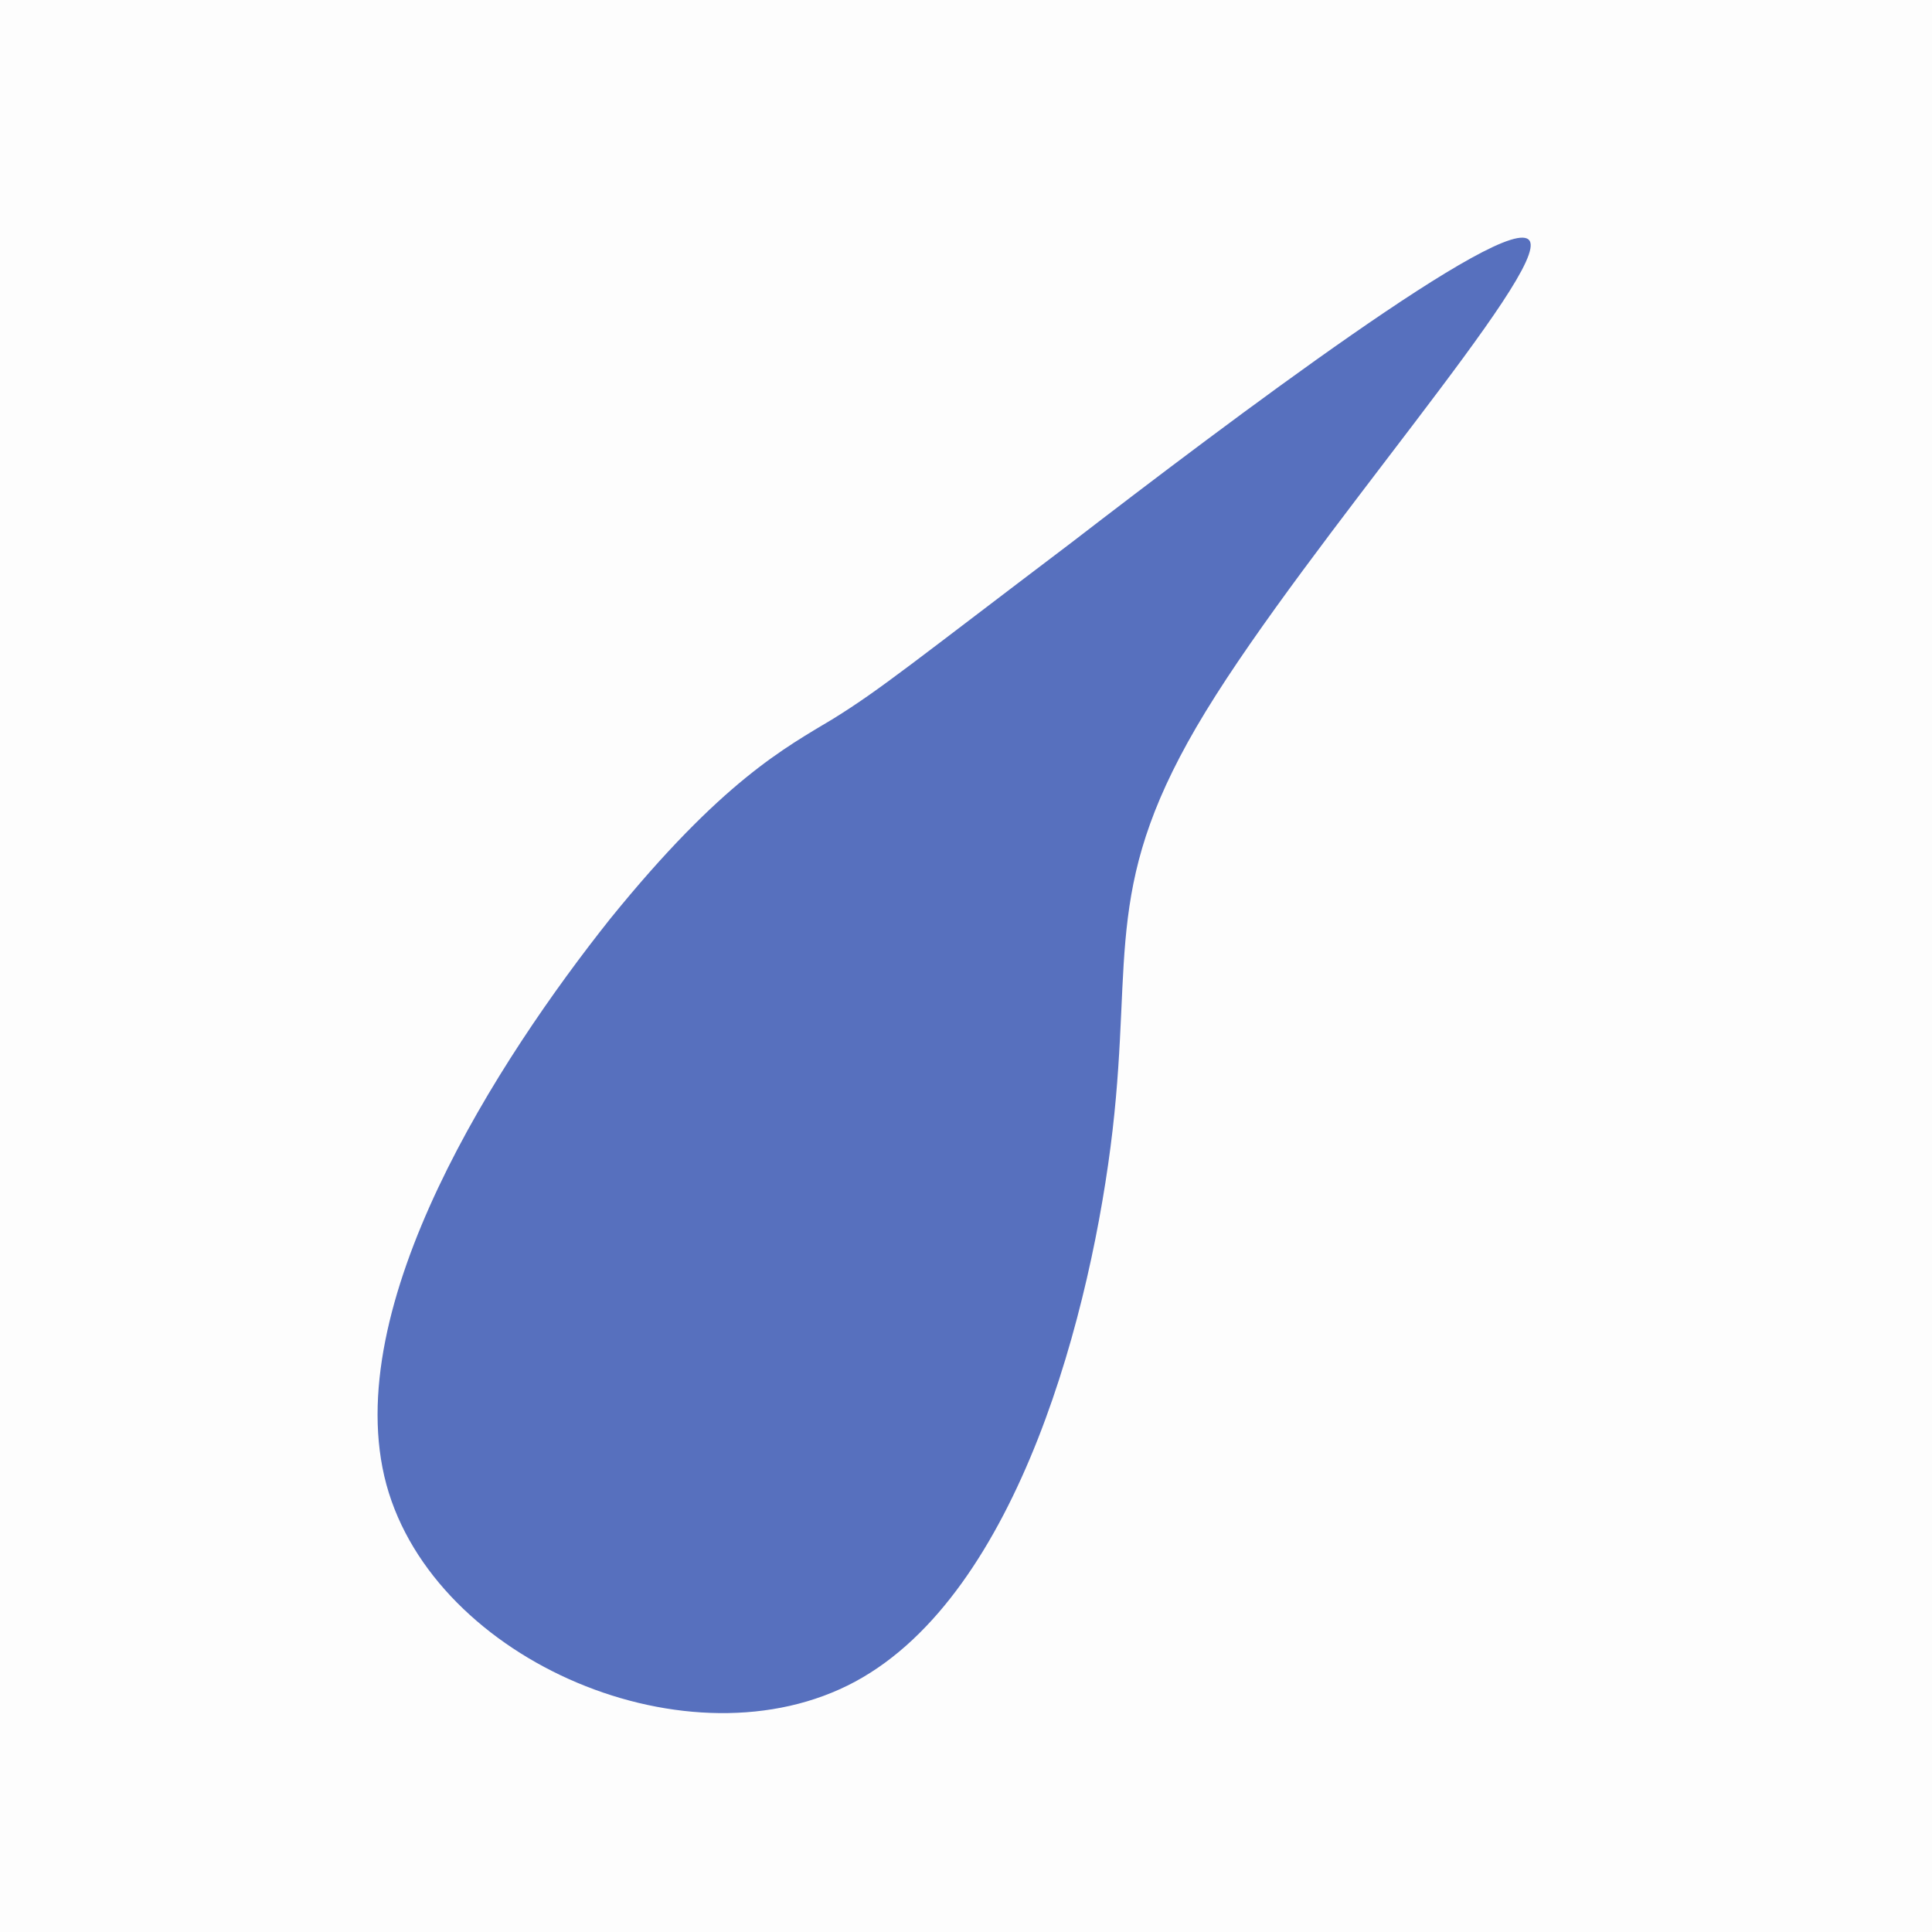
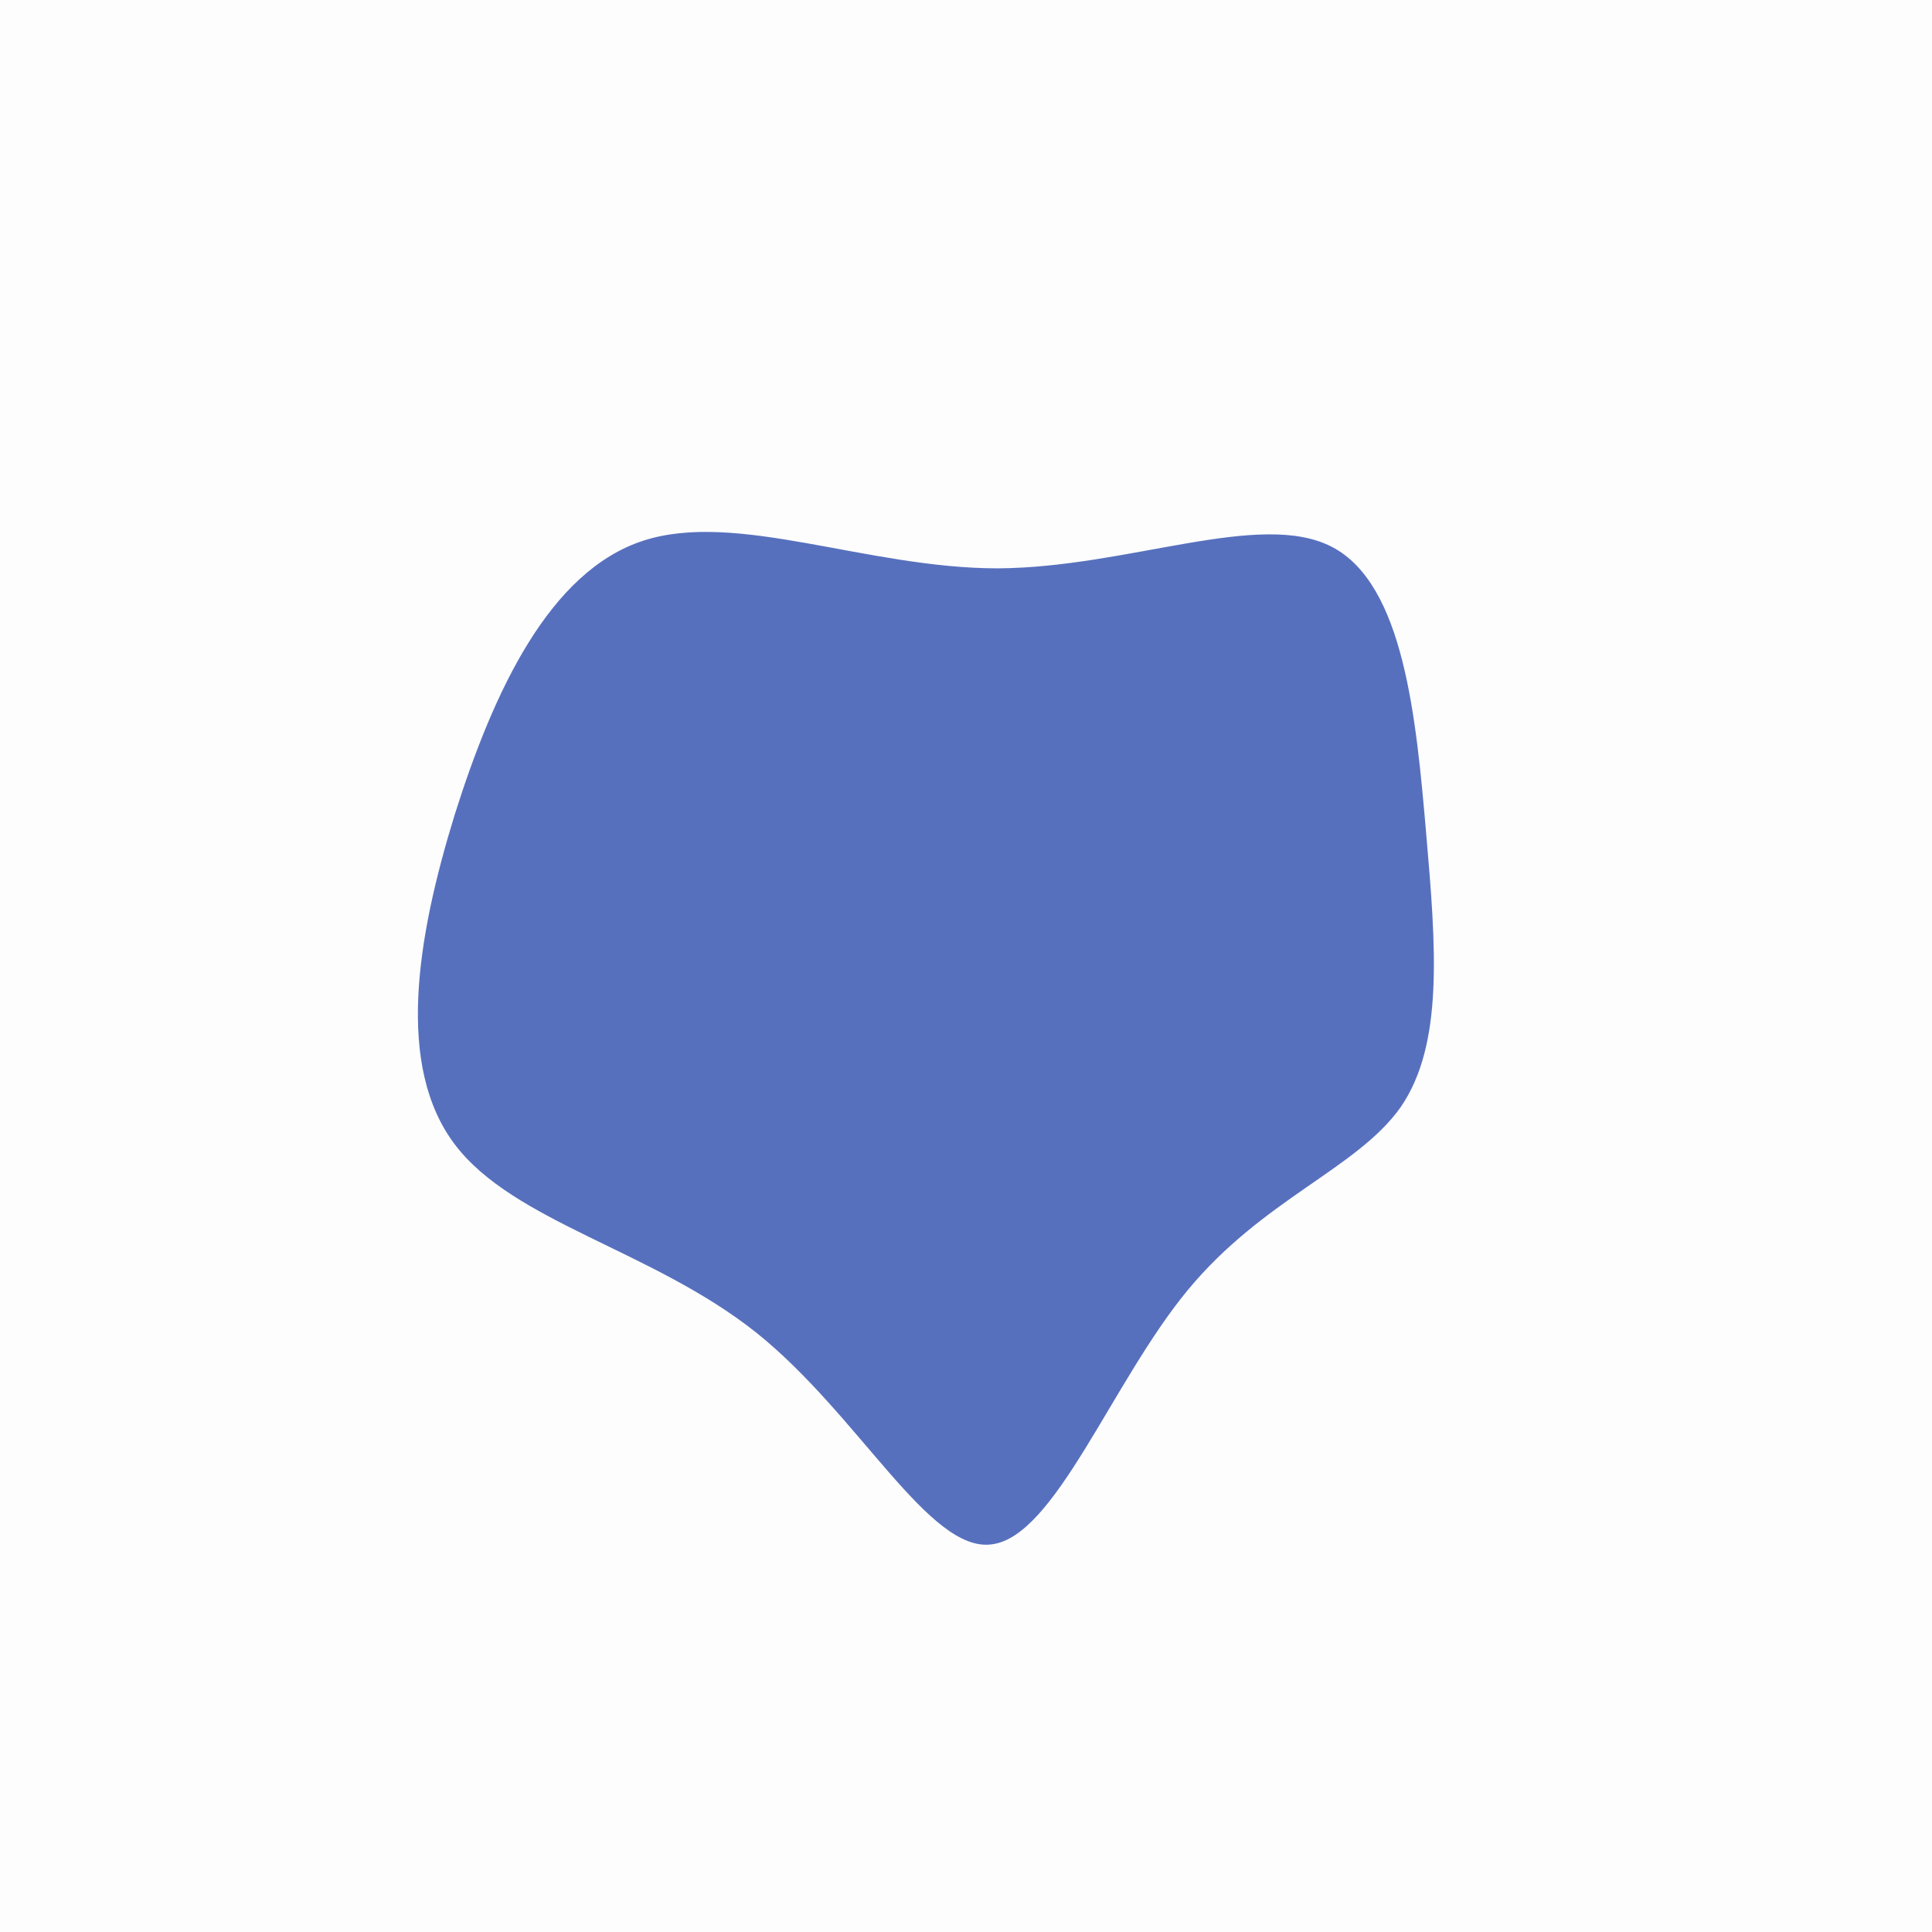
- <svg xmlns="http://www.w3.org/2000/svg" id="svg8" version="1.1" viewBox="0 0 264.583 264.583" height="1000" width="1000">
+ <svg xmlns="http://www.w3.org/2000/svg" width="1000" height="1000" viewBox="0 0 264.583 264.583" version="1.1" id="svg8">
  <defs id="defs2" />
  <g id="layer1">
-     <rect style="fill:#fdfdfd;fill-opacity:1;stroke:#000000;stroke-width:0.577" id="rect865" width="287.805" height="280.856" x="-13.207" y="-7.328" />
-     <path style="stroke-width:1.625" fill="#5770be" d="m 209.457,32.947 c 2.813,3.992 -30.117,41.193 -44.348,64.504 -14.231,23.311 -9.929,32.89 -12.742,57.319 -2.813,24.269 -12.742,63.386 -35.246,75.52 -22.505,12.134 -57.586,-2.714 -64.205,-26.983 -6.619,-24.428 15.389,-58.277 30.613,-77.436 15.389,-19 23.994,-23.47 30.613,-27.462 6.454,-3.992 11.087,-7.823 32.599,-24.109 21.346,-16.445 59.902,-45.504 62.716,-41.353 z" id="path837" />
+     <rect y="-7.328" x="-13.207" height="280.856" width="287.805" id="rect865" style="fill:#fdfdfd;fill-opacity:1;stroke:#000000;stroke-width:0.577" />
+     <path style="fill:#5770be;fill-opacity:1;stroke-width:1.048" fill="#ff0066" d="M 103.545,182.48 C 89.299,171.167 70.339,167.396 62.273,156.712 c -8.066,-10.684 -5.238,-28.178 0,-45.147 5.342,-16.969 12.989,-33.311 25.769,-37.501 12.78,-4.19 30.692,3.771 48.604,3.771 17.912,-0.105 35.929,-8.066 45.776,-2.933 9.847,5.133 11.523,23.464 12.884,39.176 1.362,15.713 2.409,28.911 -3.457,37.501 -5.971,8.485 -18.855,12.57 -29.225,25.14 -10.37,12.57 -18.122,33.73 -26.816,34.777 -8.589,1.152 -18.122,-17.703 -32.263,-29.016 z" id="path832" />
  </g>
</svg>
